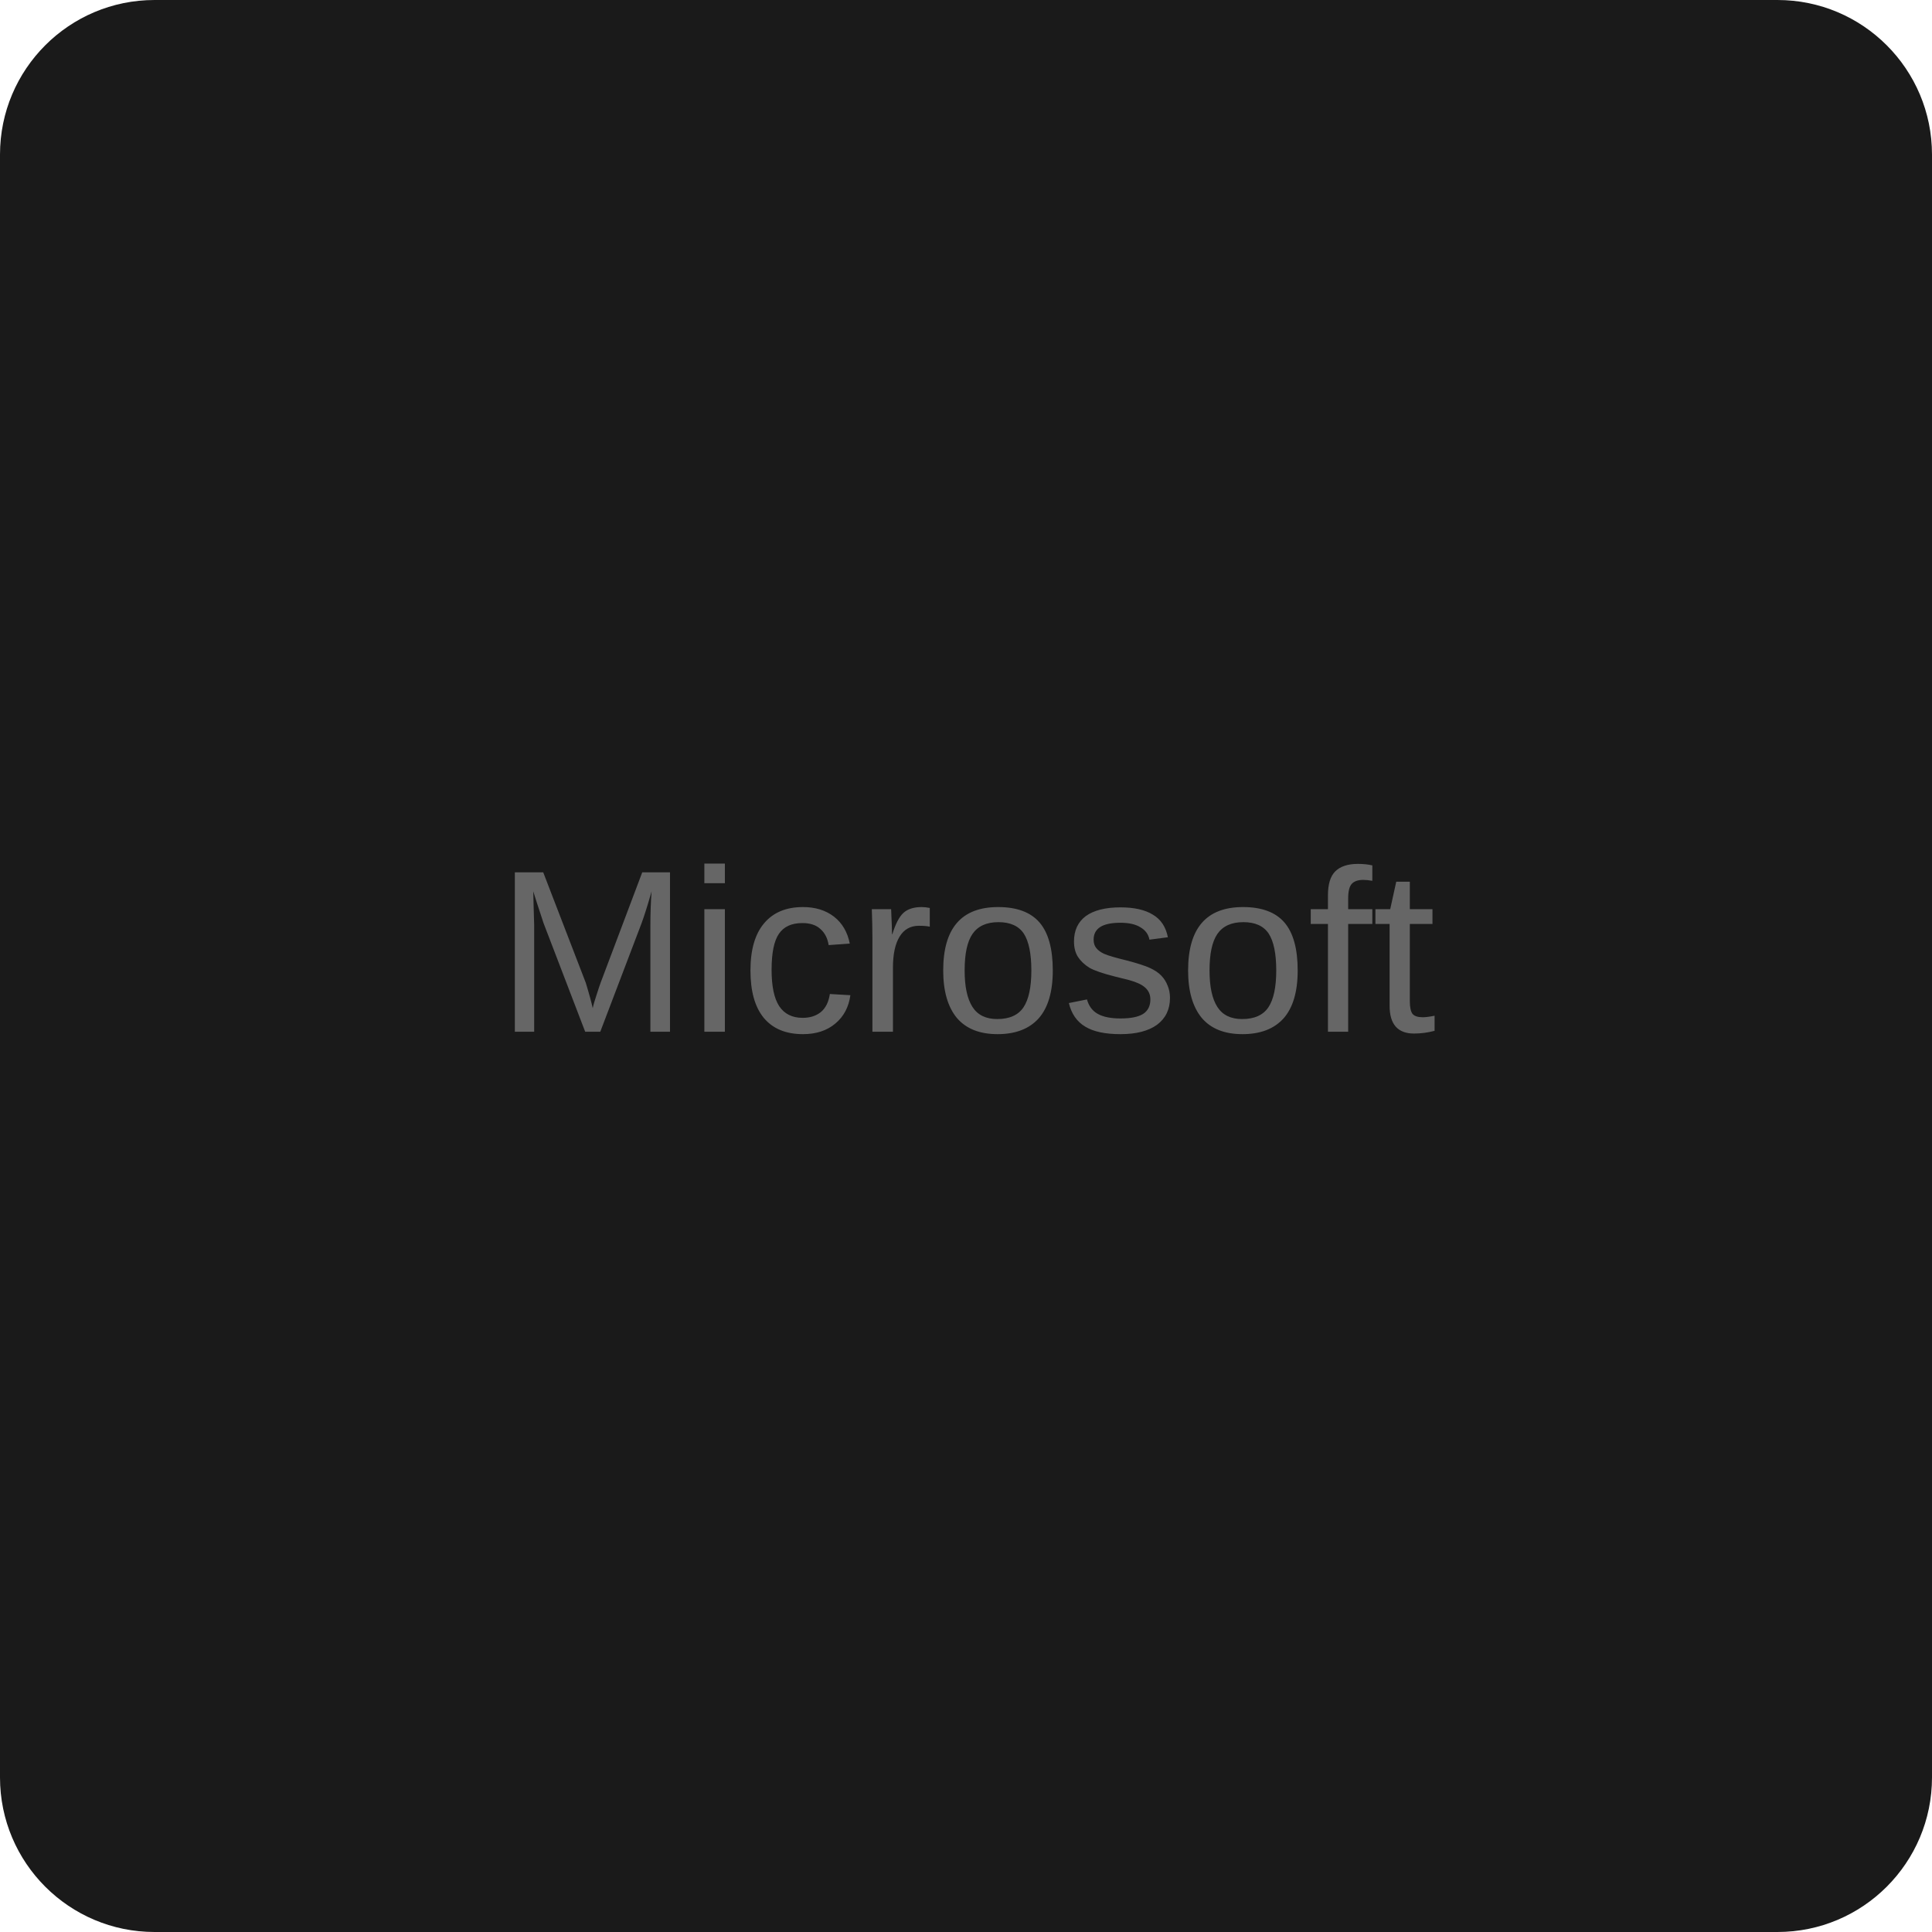
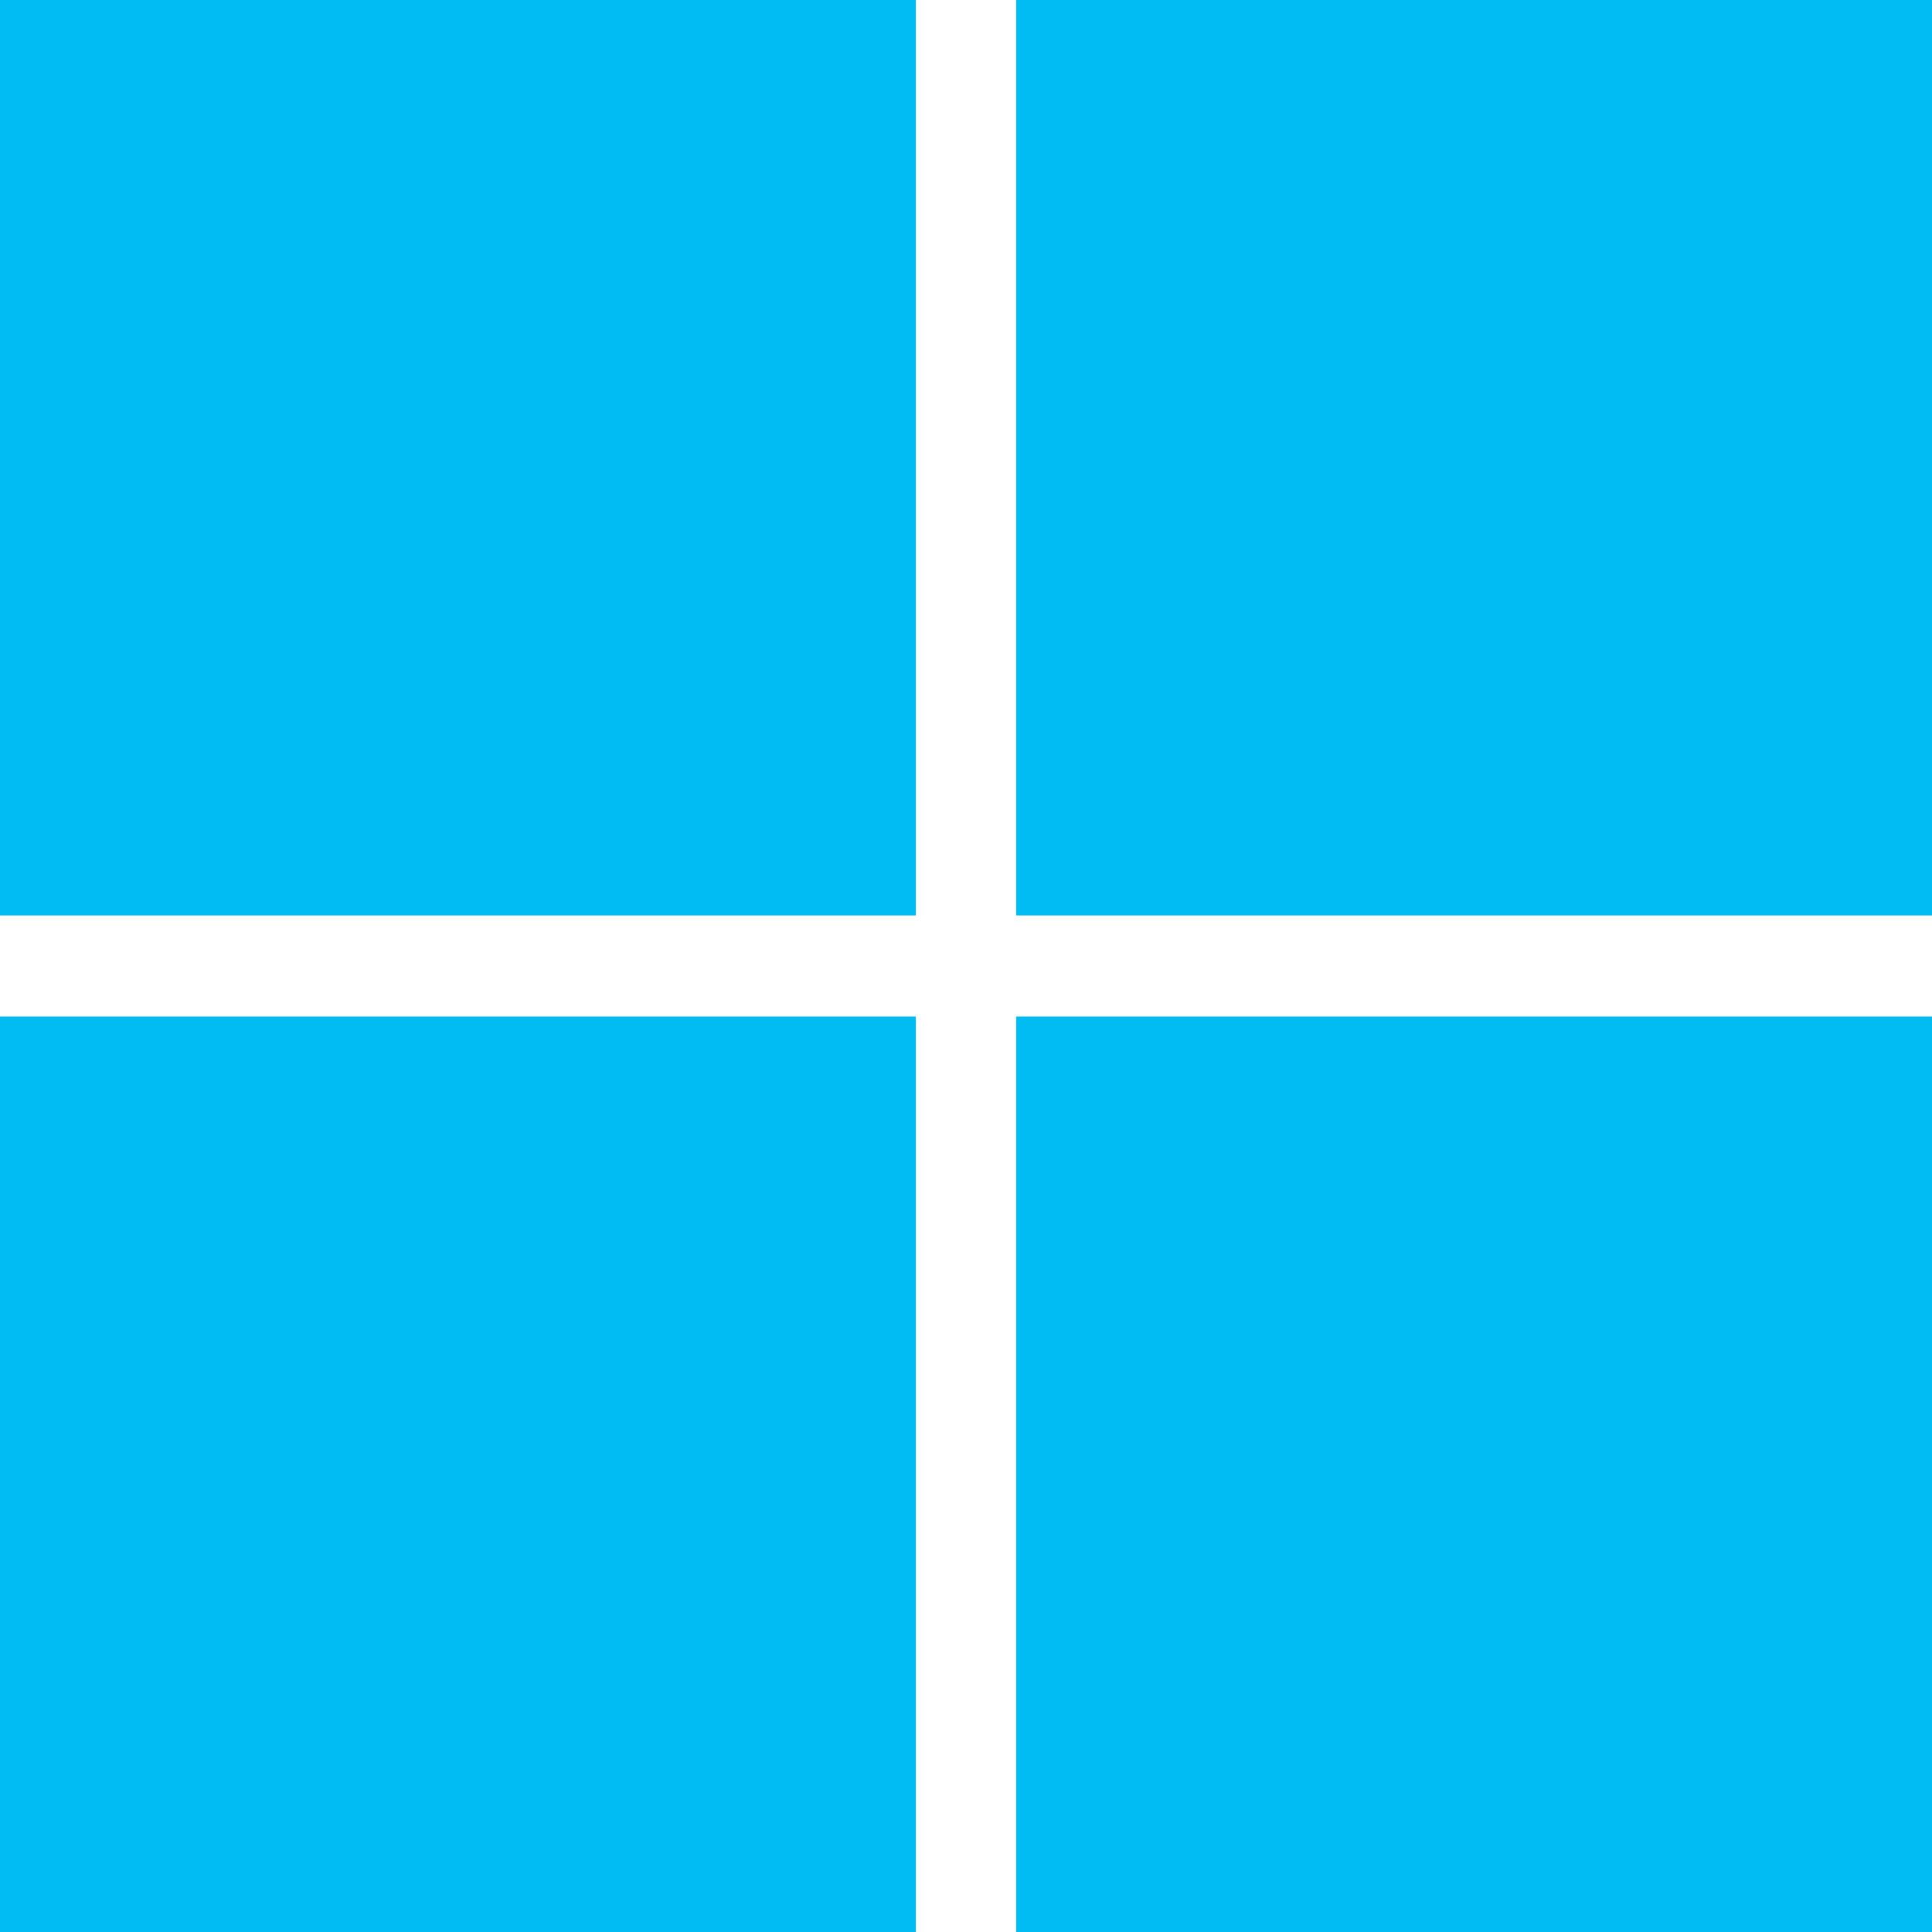
- <svg xmlns="http://www.w3.org/2000/svg" width="100" height="100" viewBox="0 0 100 100">
-   <rect width="100" height="100" fill="#1a1a1a" rx="8" />
-   <text x="50" y="50" font-family="Arial" font-size="12" fill="#666" text-anchor="middle" dominant-baseline="middle">Microsoft</text>
+ <svg xmlns="http://www.w3.org/2000/svg" fill="#00BCF2" role="img" viewBox="0 0 24 24">
+   <path d="M0 0h11.377v11.372H0V0zm12.623 0H24v11.372H12.623V0zM0 12.628h11.377V24H0V12.628zm12.623 0H24V24H12.623V12.628z" />
</svg>
